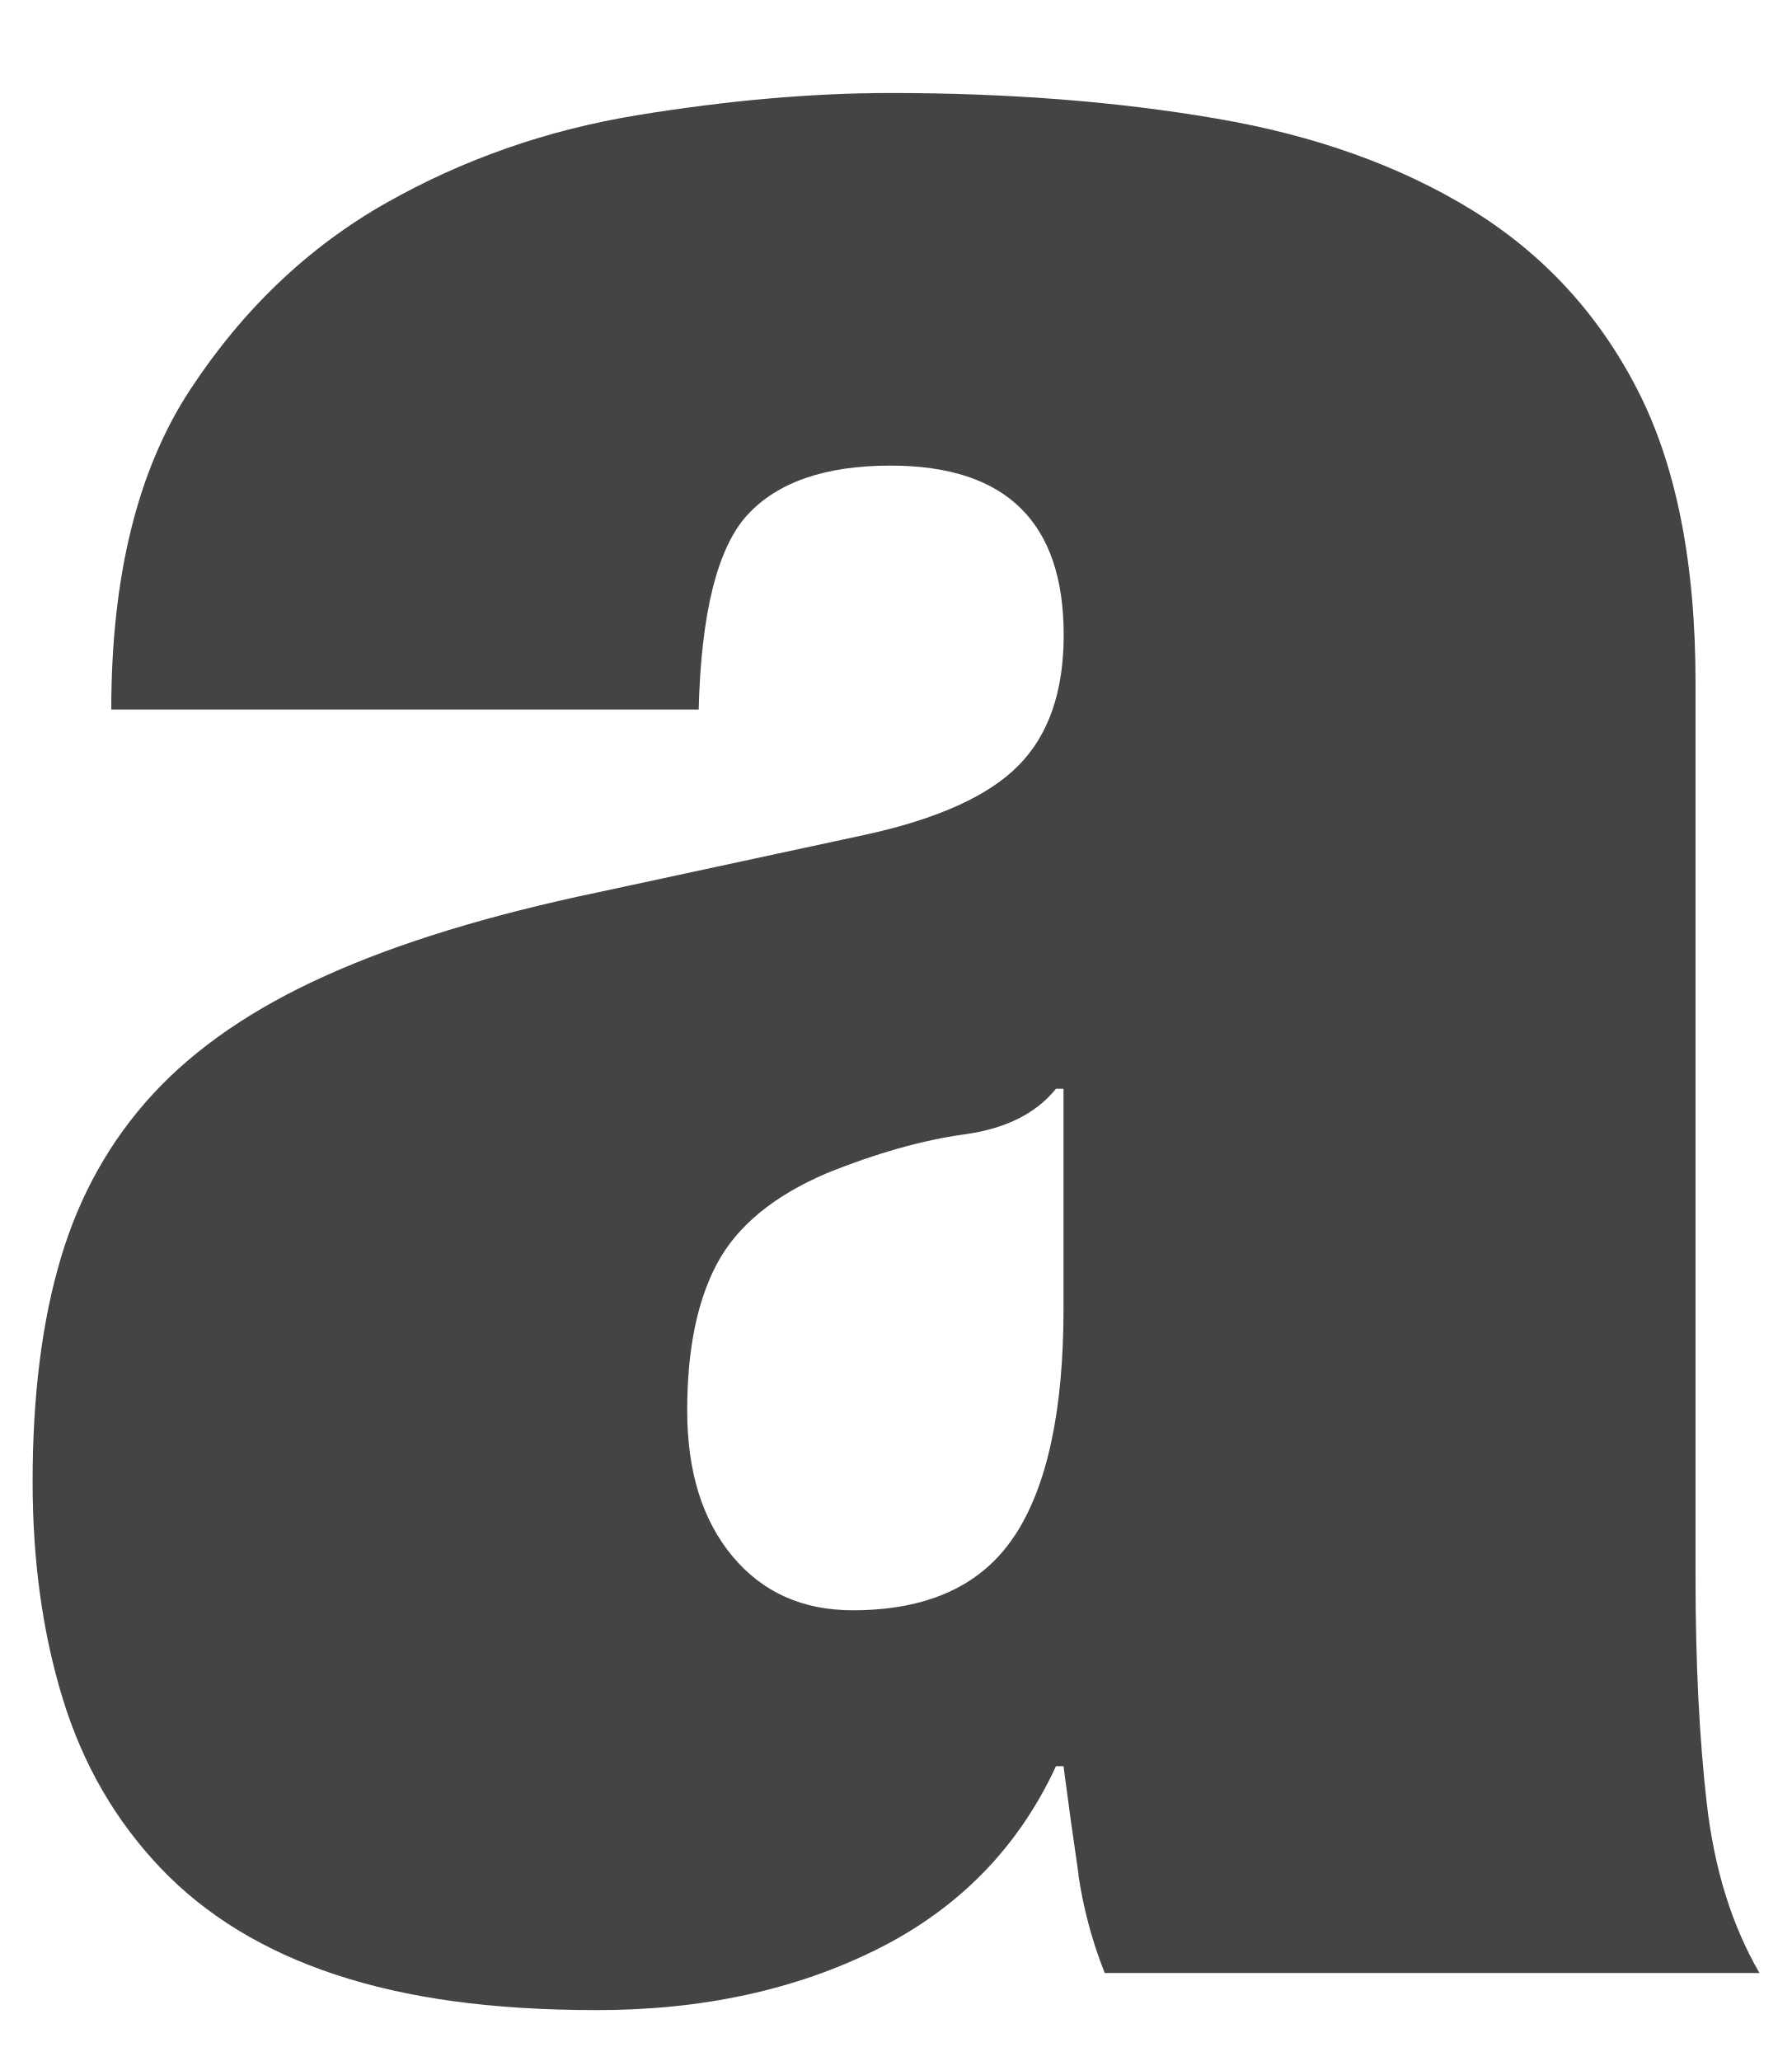
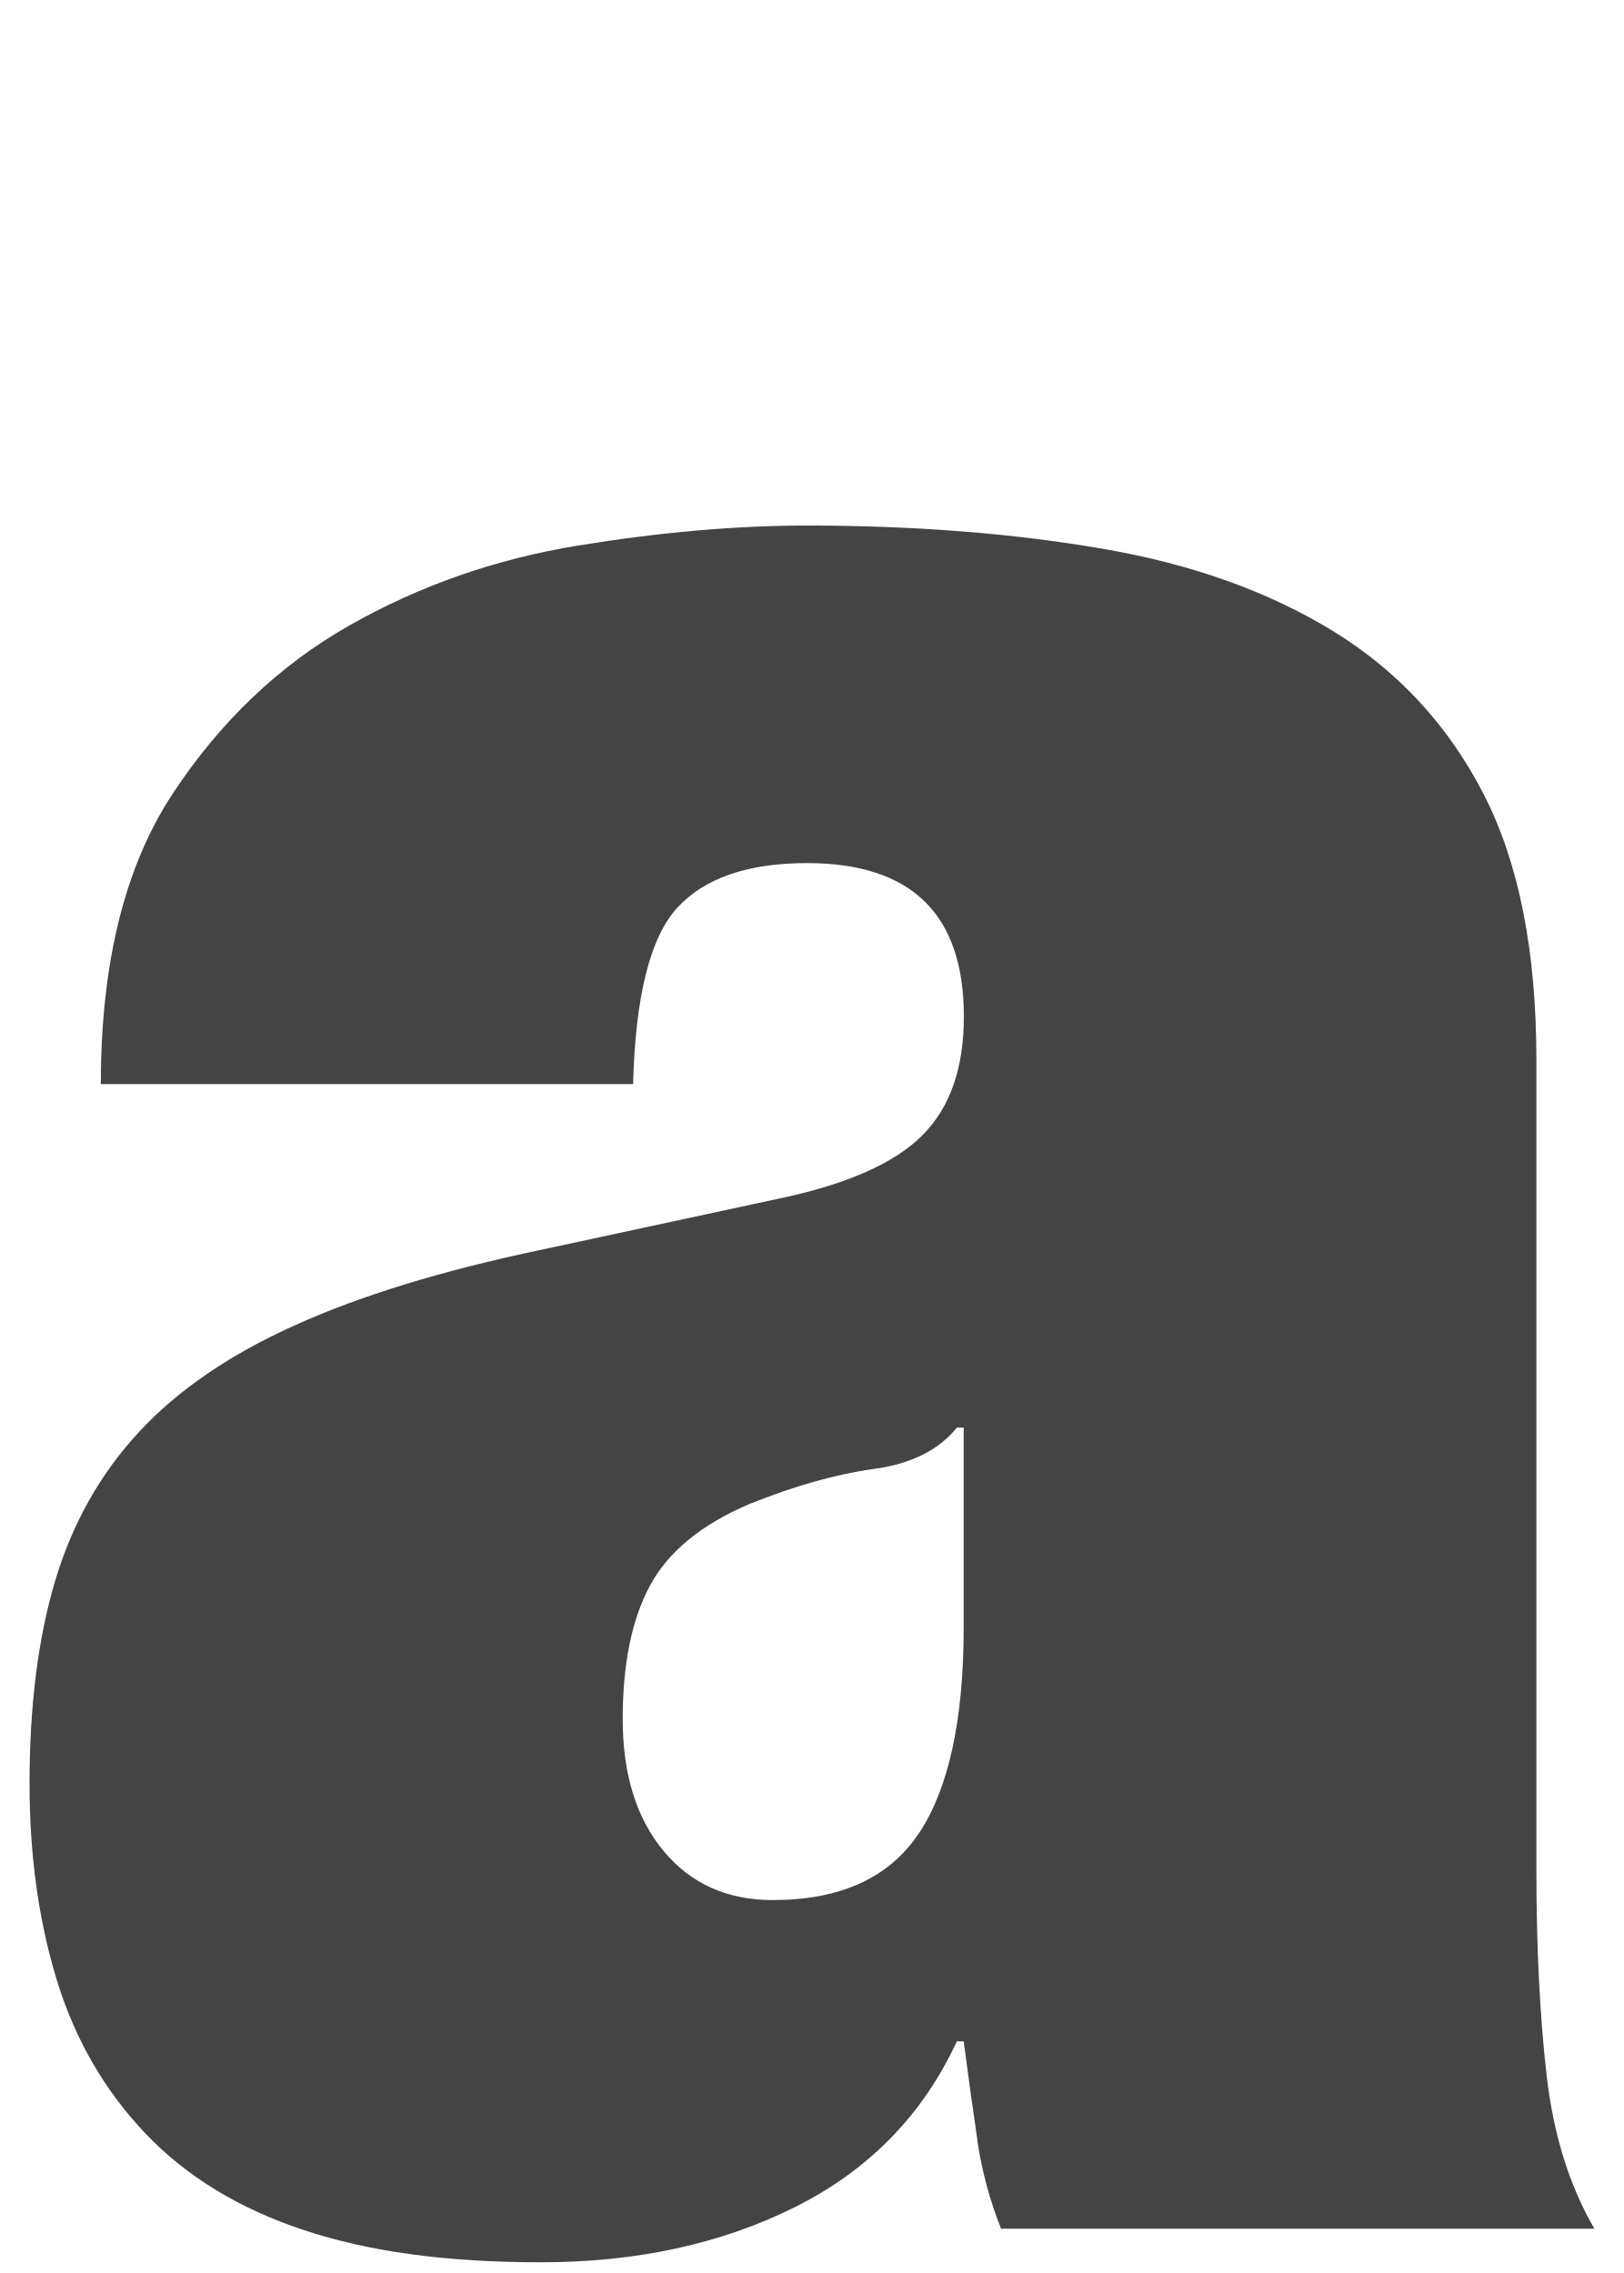
- <svg xmlns="http://www.w3.org/2000/svg" id="top_仮_" data-name="top(仮)" viewBox="0 0 100 115">
+ <svg xmlns="http://www.w3.org/2000/svg" id="top_仮_" data-name="top(仮)" viewBox="0 0 100 140">
  <defs>
    <style>
      .cls-1 {
        fill: #444;
      }
    </style>
  </defs>
-   <path class="cls-1" d="m60.19,104.6c-.28-1.89-.56-3.9-.84-6.05h-.42c-2.1,4.54-5.43,7.94-9.97,10.21-4.55,2.27-9.76,3.4-15.64,3.4s-10.61-.66-14.6-1.98c-3.99-1.32-7.25-3.31-9.76-5.95-2.52-2.65-4.34-5.79-5.46-9.45-1.12-3.65-1.68-7.68-1.68-12.1,0-4.79.52-8.94,1.57-12.47,1.05-3.53,2.76-6.58,5.15-9.17,2.38-2.58,5.6-4.79,9.66-6.61,4.06-1.83,9.1-3.37,15.12-4.63l14.91-3.21c4.06-.88,6.93-2.17,8.61-3.88,1.68-1.7,2.52-4.12,2.52-7.28,0-6.3-3.22-9.45-9.66-9.45-3.64,0-6.3.92-7.98,2.74-1.68,1.83-2.59,5.45-2.73,10.87H6.21c0-7.43,1.47-13.39,4.41-17.86,2.94-4.47,6.58-7.94,10.92-10.4,4.34-2.46,9.03-4.09,14.07-4.91,5.04-.82,9.73-1.23,14.07-1.23,6.58,0,12.63.47,18.17,1.42,5.53.94,10.29,2.65,14.28,5.1,3.99,2.46,7.07,5.8,9.24,10.02,2.17,4.22,3.25,9.67,3.25,16.35v49.9c0,4.79.21,9.01.63,12.66.42,3.66,1.4,6.8,2.94,9.45h-36.54c-.7-1.76-1.19-3.59-1.47-5.48Zm-3.57-18.9c1.82-2.77,2.73-6.99,2.73-12.66v-12.29h-.42c-1.12,1.39-2.83,2.24-5.14,2.55-2.31.32-4.87,1.04-7.67,2.17-2.94,1.26-4.97,2.93-6.09,5.01-1.12,2.08-1.68,4.82-1.68,8.22s.84,6.11,2.52,8.13c1.68,2.02,3.92,3.02,6.72,3.02,4.2,0,7.21-1.39,9.03-4.16Z" />
+   <path class="cls-1" d="m60.19,131.78c-.28-1.89-.56-3.9-.84-6.05h-.42c-2.1,4.54-5.43,7.94-9.97,10.21-4.55,2.27-9.76,3.4-15.64,3.4s-10.61-.66-14.6-1.98c-3.99-1.32-7.25-3.31-9.76-5.95-2.52-2.65-4.34-5.79-5.46-9.45-1.12-3.65-1.68-7.68-1.68-12.1,0-4.79.52-8.94,1.57-12.47,1.05-3.53,2.76-6.58,5.15-9.17,2.38-2.58,5.6-4.79,9.66-6.61,4.06-1.83,9.1-3.37,15.12-4.63l14.91-3.21c4.06-.88,6.93-2.17,8.61-3.88,1.68-1.7,2.52-4.12,2.52-7.28,0-6.3-3.22-9.45-9.66-9.45-3.64,0-6.3.92-7.98,2.74-1.68,1.83-2.59,5.45-2.73,10.87H6.21c0-7.43,1.47-13.39,4.41-17.86,2.94-4.47,6.58-7.94,10.92-10.4,4.34-2.46,9.03-4.09,14.07-4.91,5.04-.82,9.73-1.23,14.07-1.23,6.58,0,12.63.47,18.17,1.42,5.53.94,10.29,2.65,14.28,5.1,3.99,2.46,7.07,5.8,9.24,10.02,2.17,4.22,3.25,9.67,3.25,16.35v49.9c0,4.79.21,9.01.63,12.66.42,3.66,1.4,6.8,2.94,9.45h-36.54c-.7-1.76-1.19-3.59-1.47-5.48Zm-3.57-18.9c1.82-2.77,2.73-6.99,2.73-12.66v-12.29h-.42c-1.12,1.39-2.83,2.24-5.14,2.55-2.31.32-4.87,1.04-7.67,2.17-2.94,1.26-4.97,2.93-6.09,5.01-1.12,2.08-1.68,4.82-1.68,8.22s.84,6.11,2.52,8.13c1.68,2.02,3.92,3.02,6.72,3.02,4.2,0,7.21-1.39,9.03-4.16Z" />
</svg>
